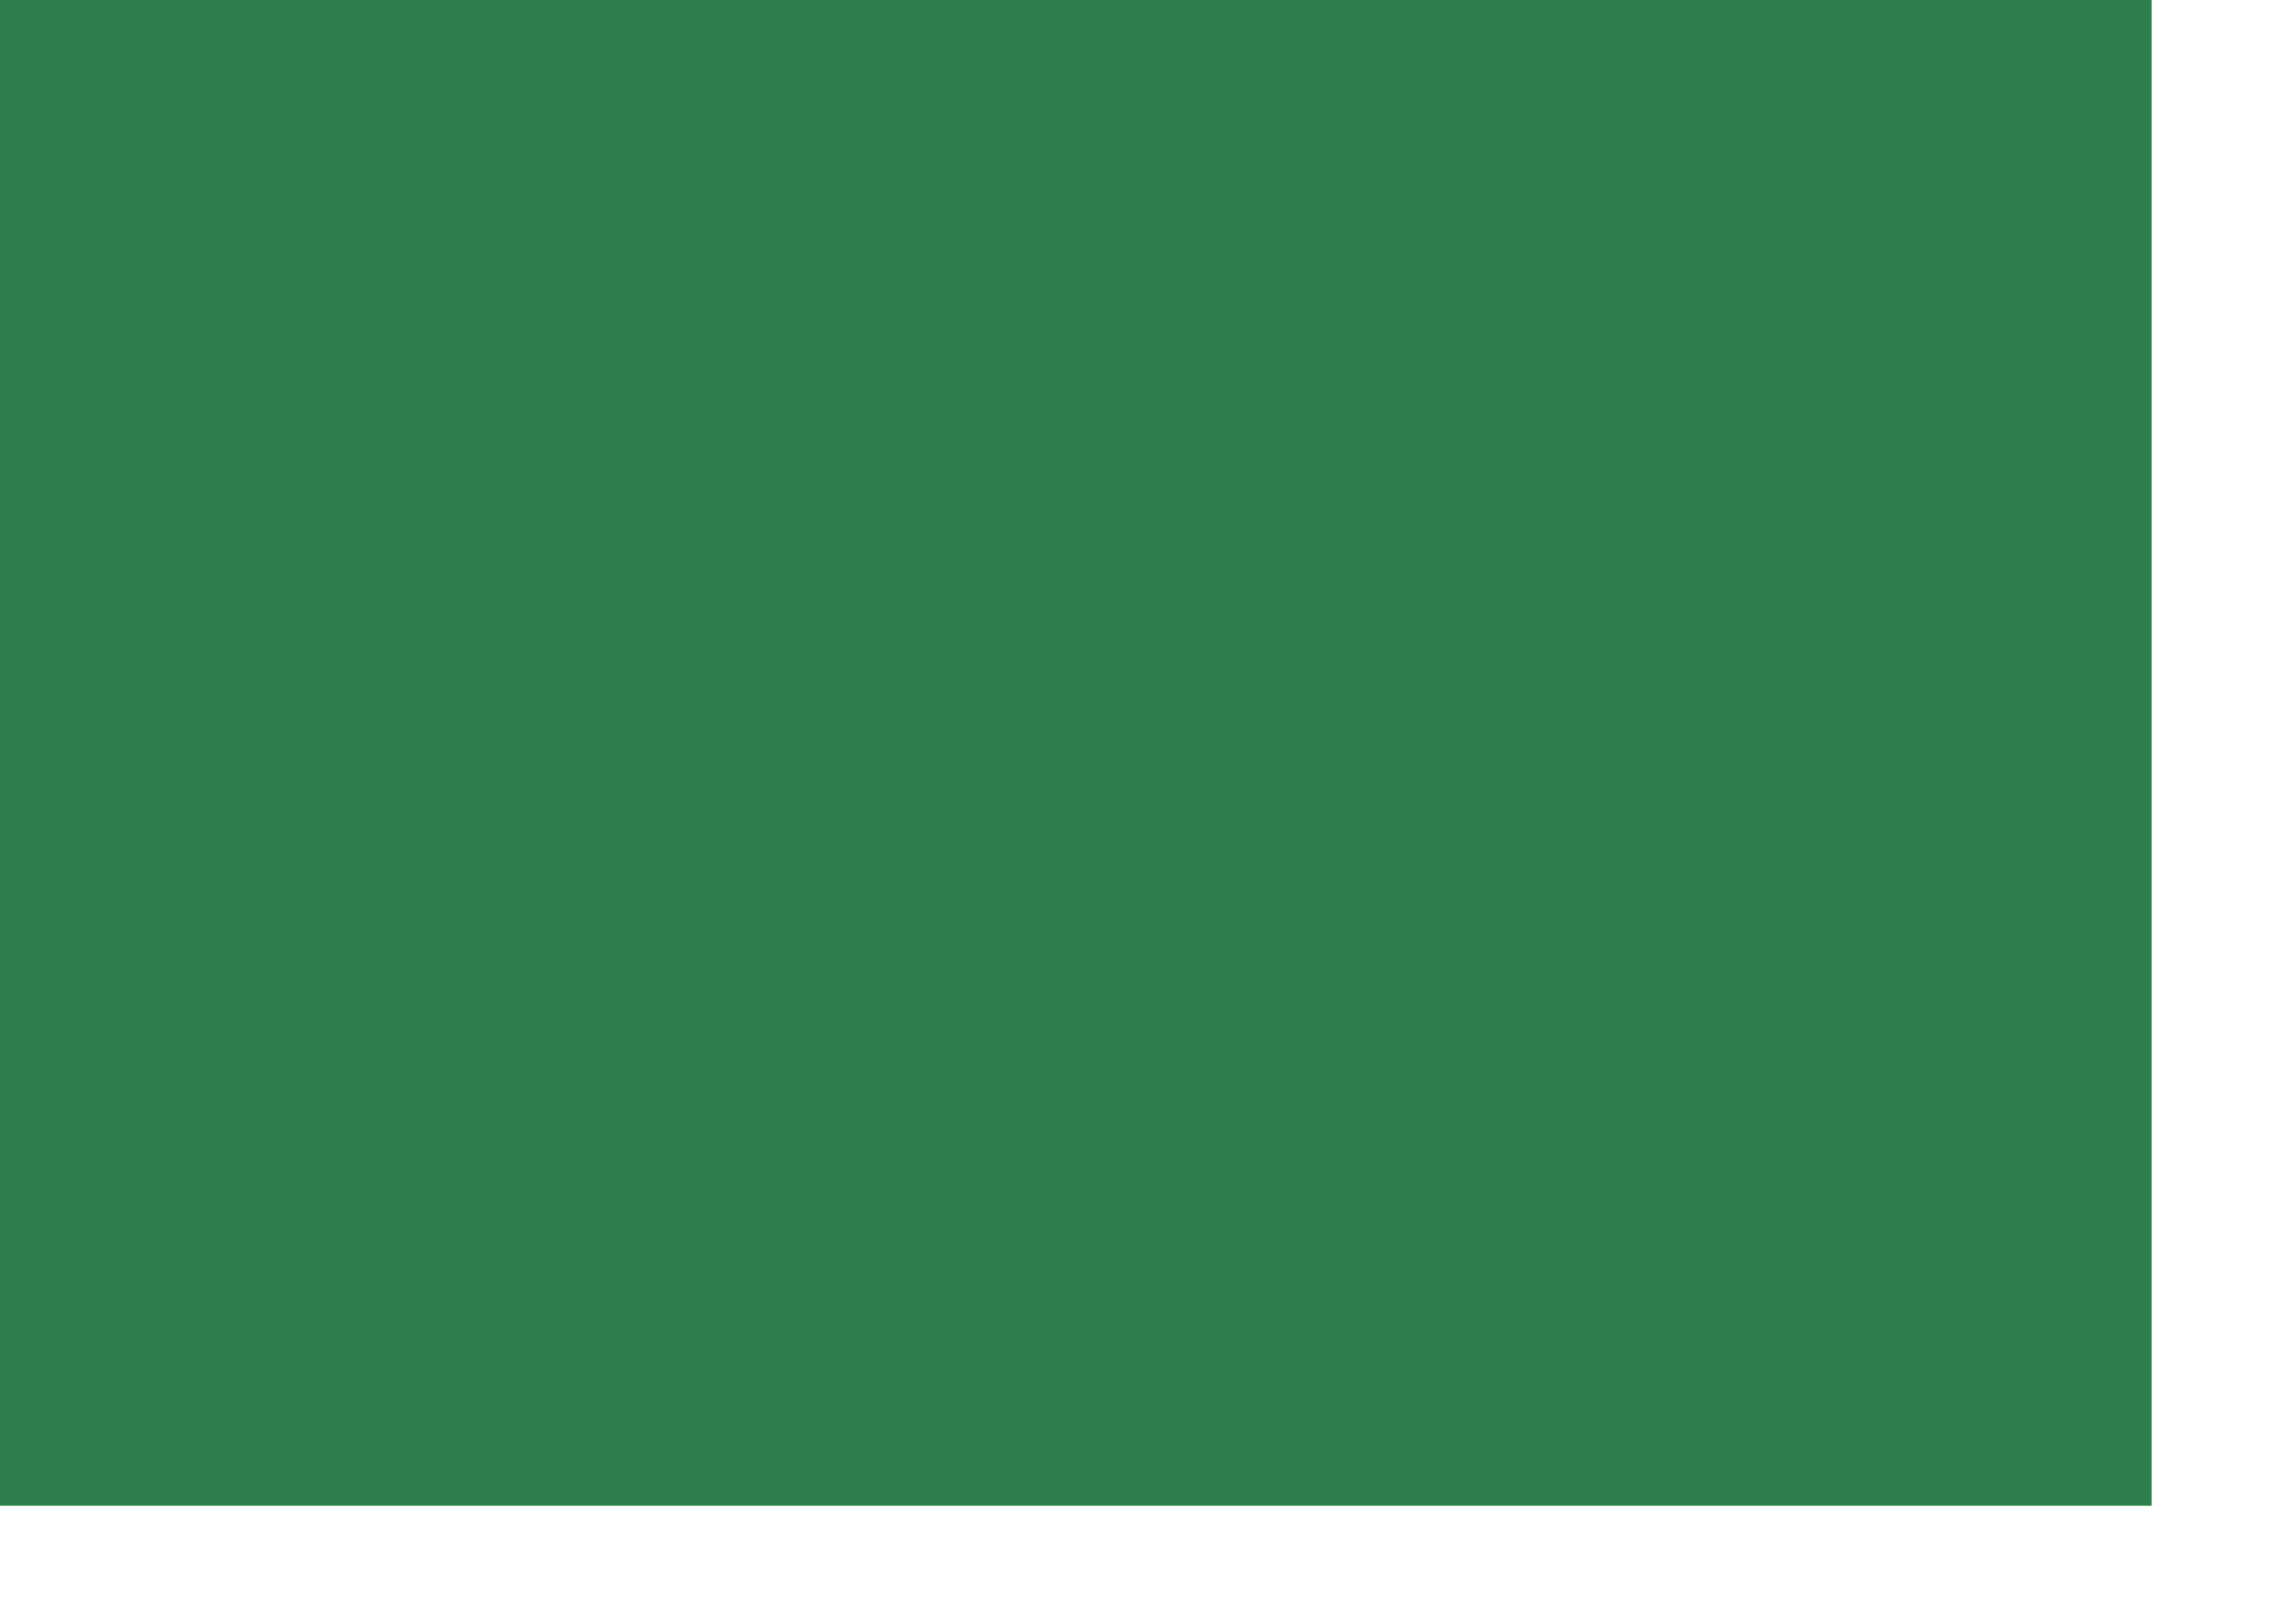
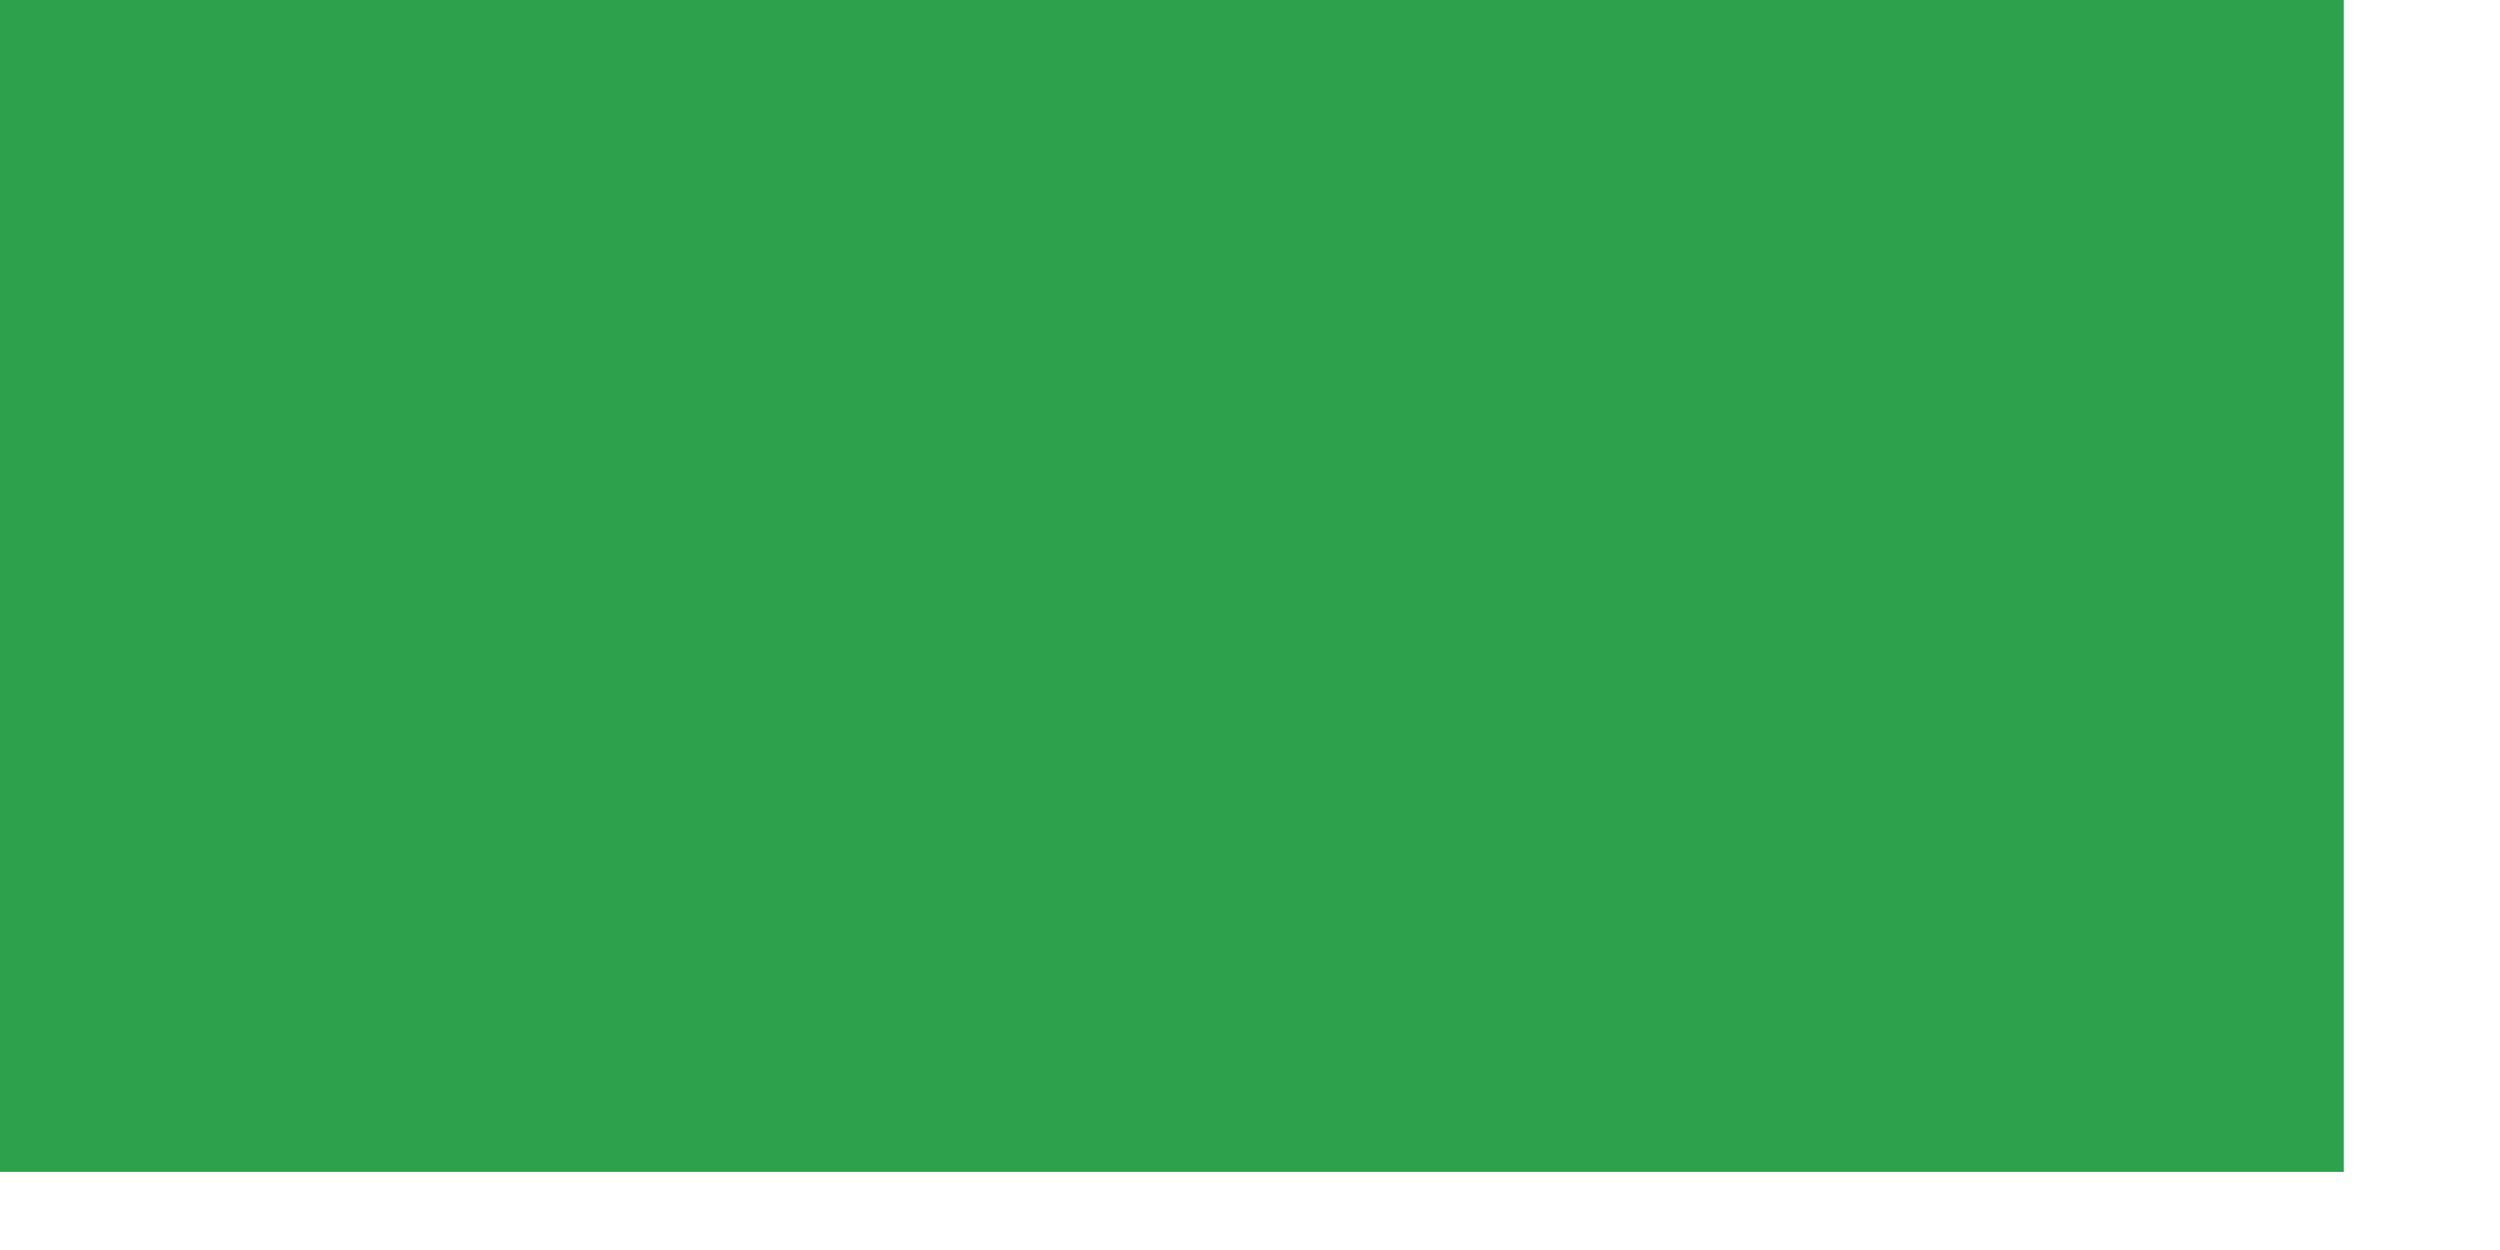
- <svg xmlns="http://www.w3.org/2000/svg" version="1" x="0" y="0" width="299.999mm" height="210mm" id="svg378">
+ <svg xmlns="http://www.w3.org/2000/svg" version="1" x="0" y="0" width="280mm" height="140mm" id="svg378">
  <defs id="defs380" />
-   <rect width="1062.99" height="744.094" x="-1062.989" y="-744.094" style="font-size:12;fill:#2d804b;fill-rule:evenodd;stroke:none;stroke-width:1.025pt;fill-opacity:1;" id="rect149" transform="scale(-1,-1)" />
+   <rect width="992.126" height="496.063" x="-992.126" y="-496.063" style="font-size:12;fill:#2da14b;fill-rule:evenodd;stroke:none;stroke-width:1.025pt;fill-opacity:1;" id="rect149" transform="scale(-1,-1)" />
</svg>
